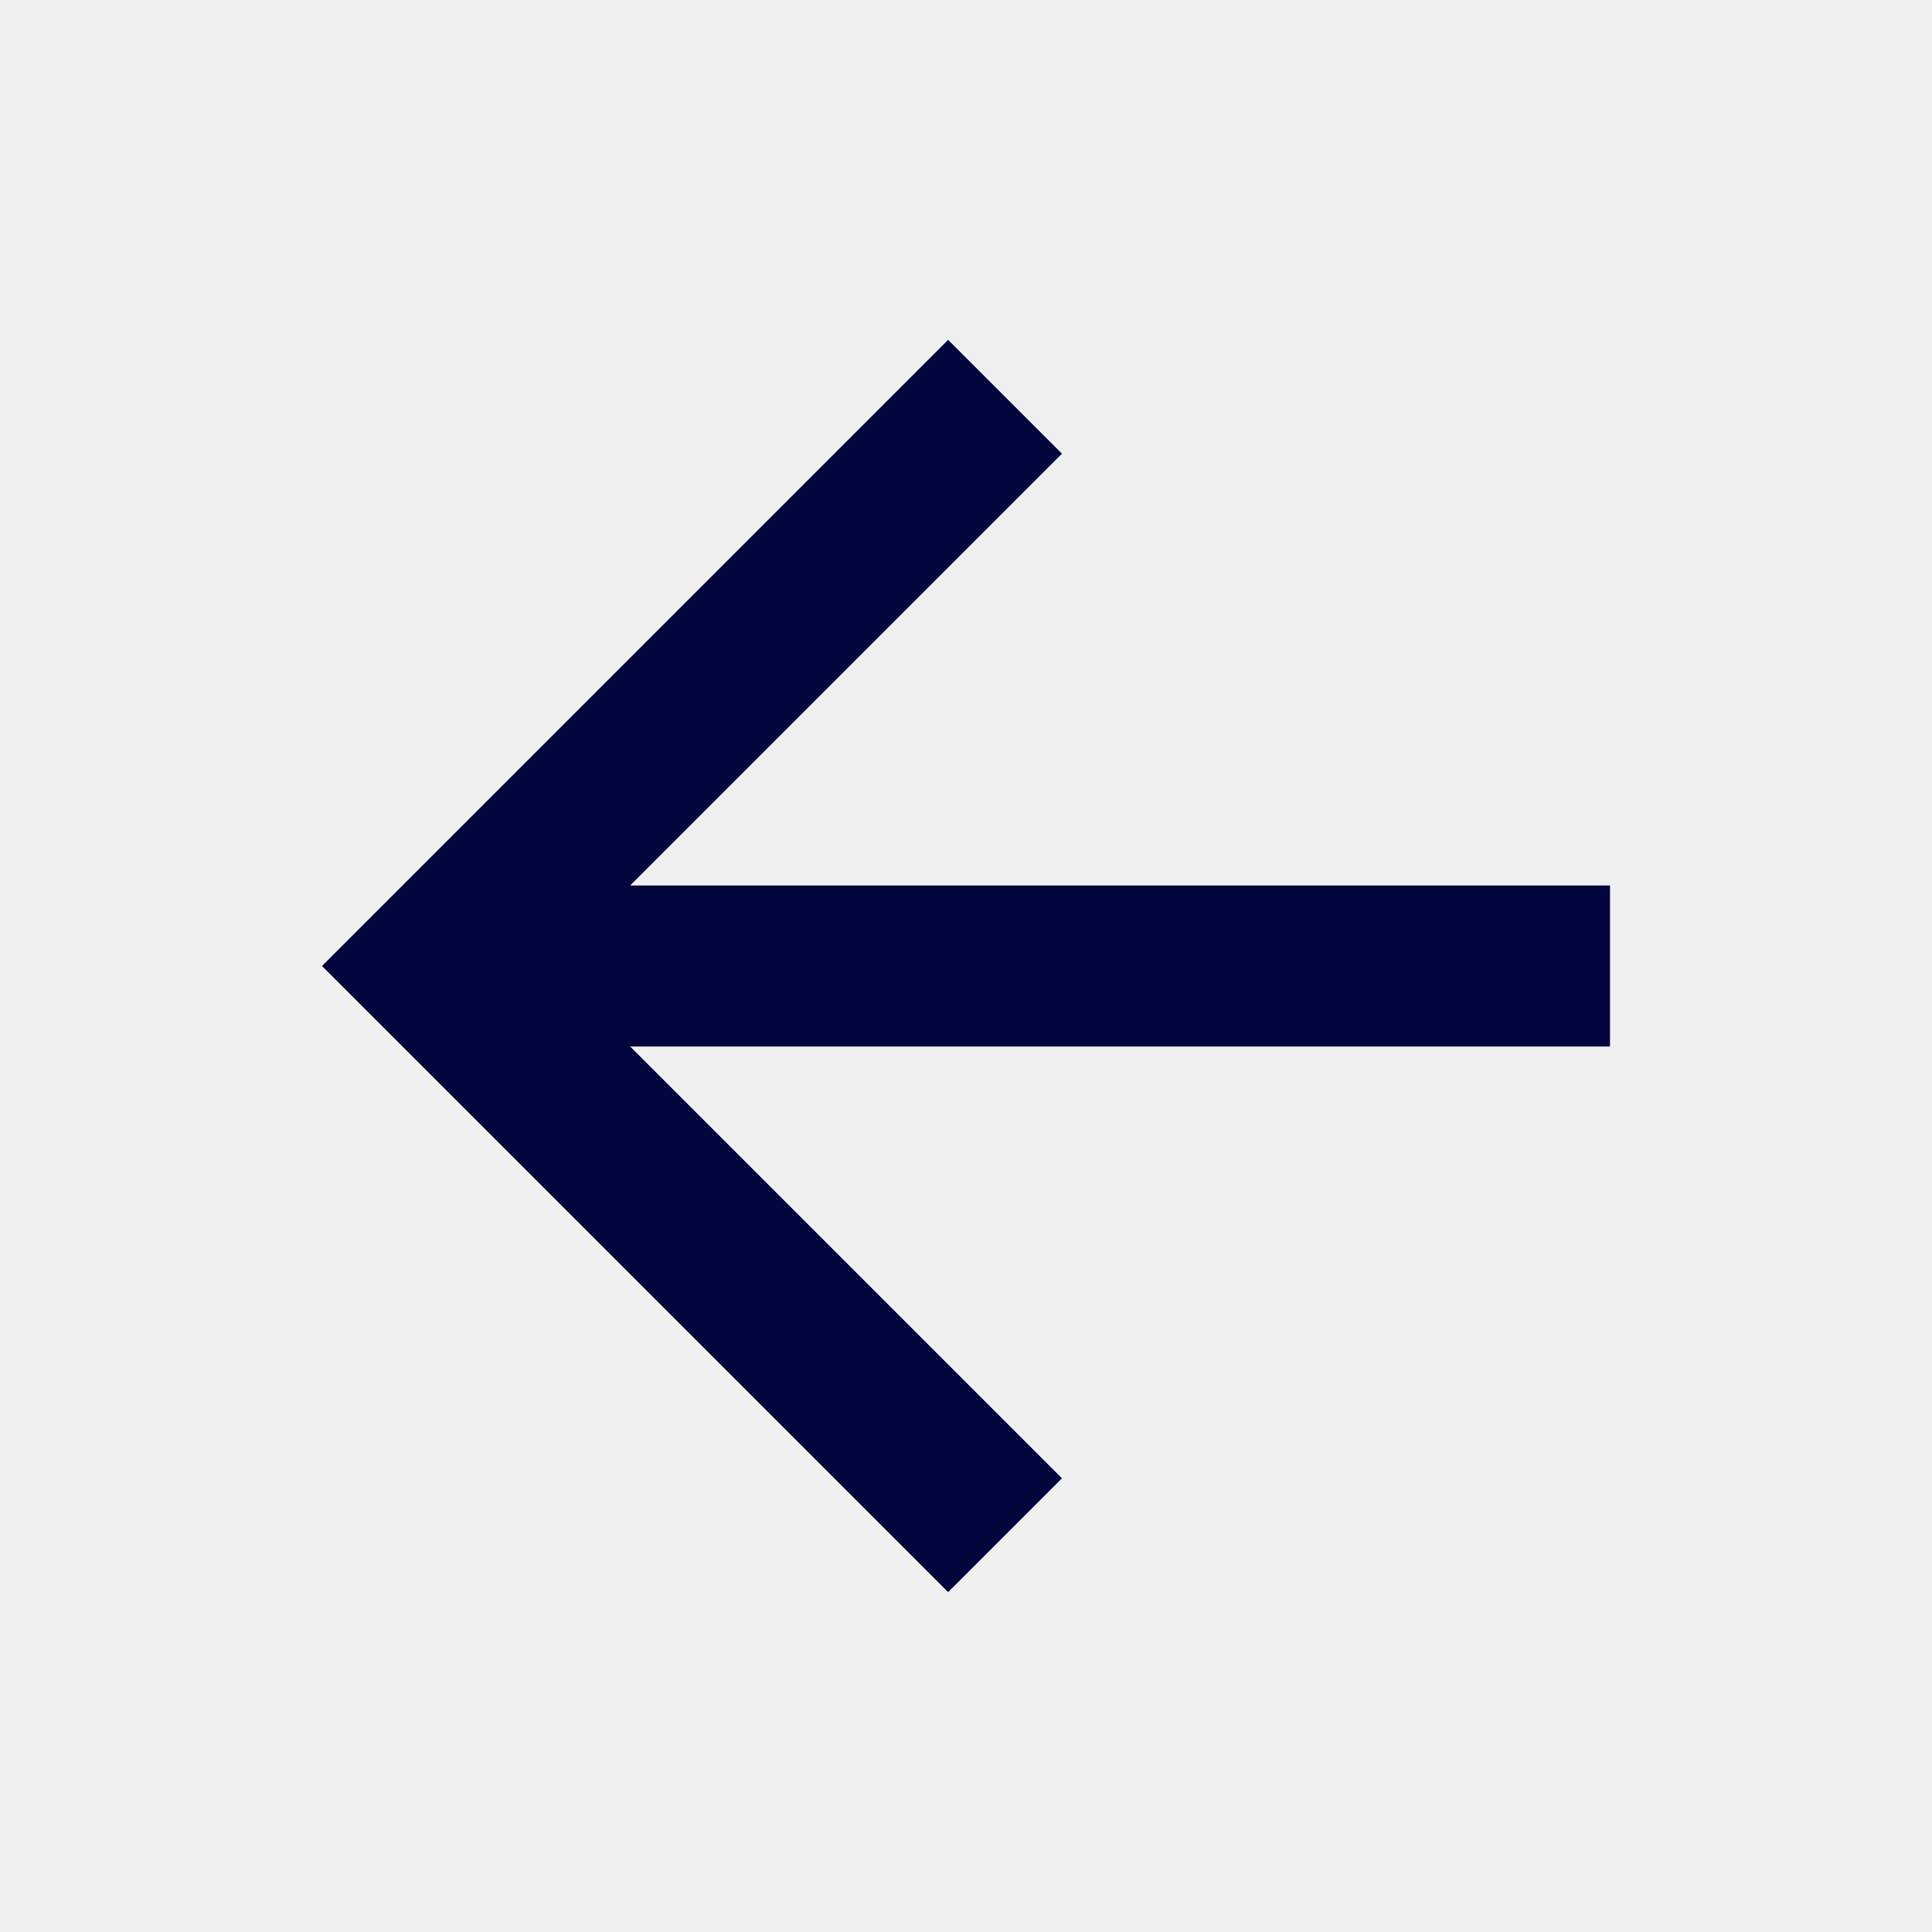
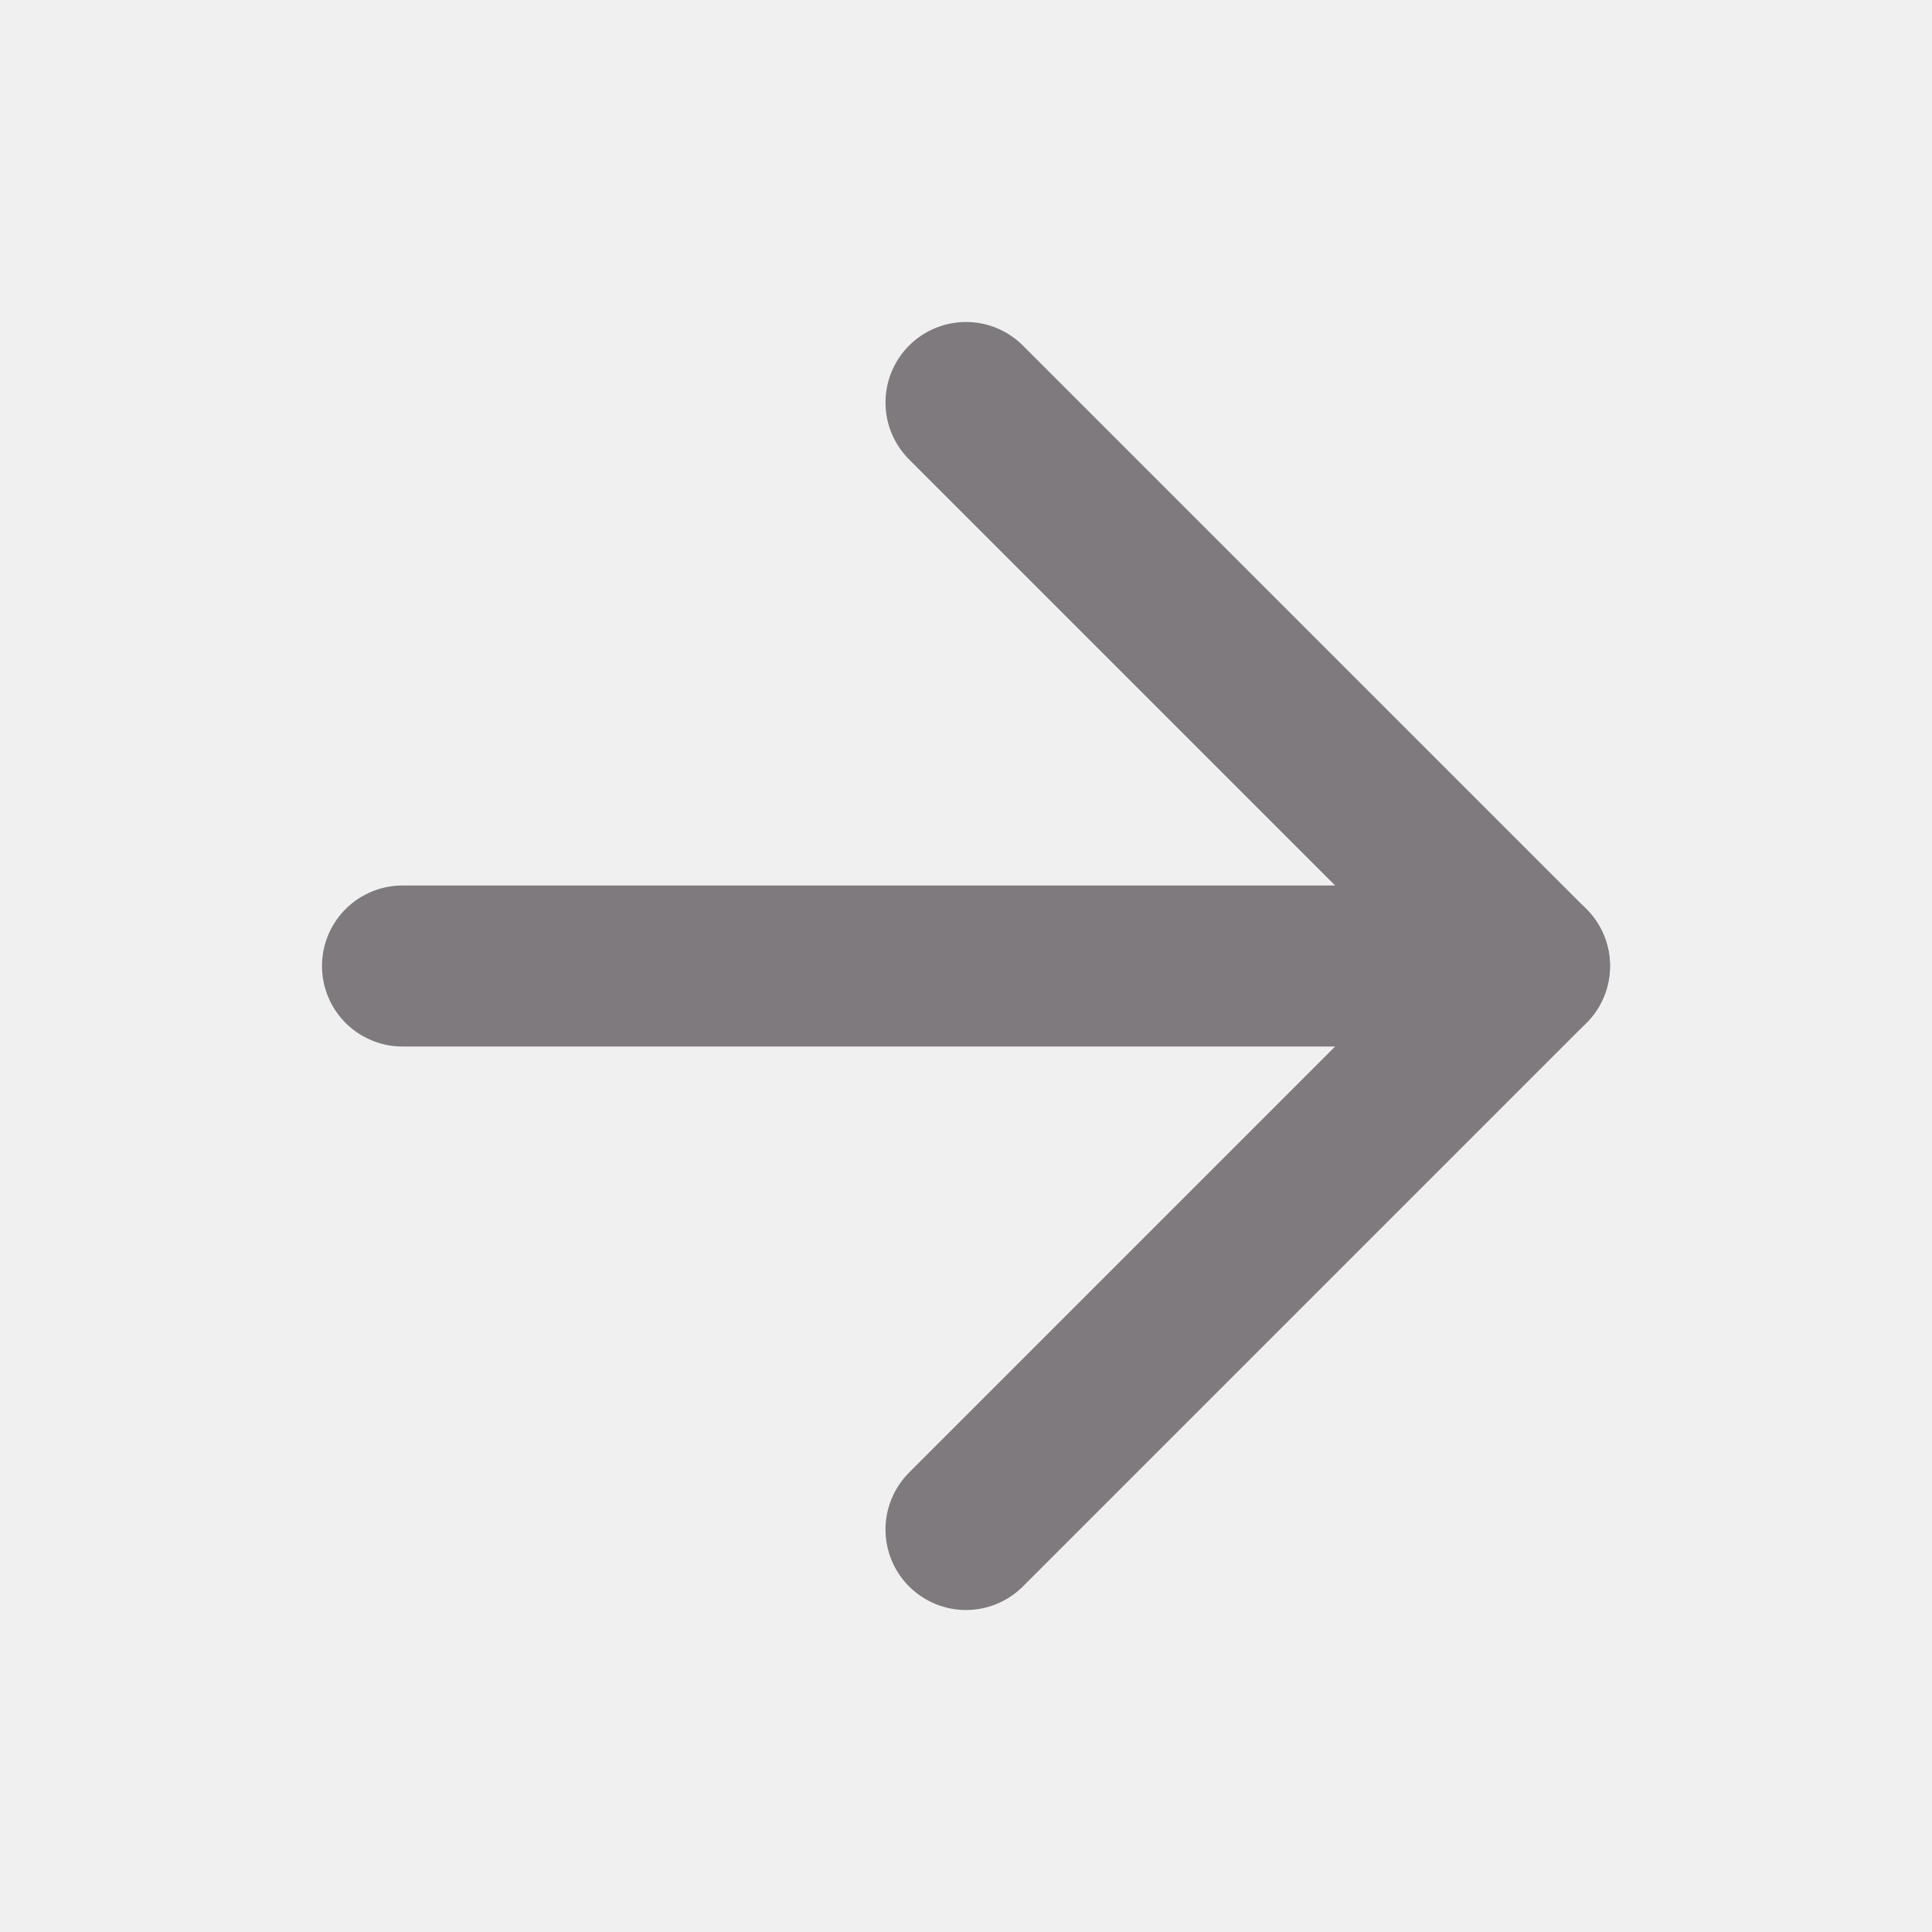
<svg xmlns="http://www.w3.org/2000/svg" width="24" height="24" viewBox="0 0 24 24" fill="none">
-   <g clip-path="url(#clip0_2_71)">
-     <path d="M7.828 11H20V13H7.828L13.192 18.364L11.778 19.778L4 12L11.778 4.222L13.192 5.636L7.828 11Z" fill="#03053D" />
-   </g>
-   <defs>
-     <clipPath id="clip0_2_71">
-       <rect width="24" height="24" fill="white" />
-     </clipPath>
-   </defs>
+   <path d="M5 12H19" stroke="#7E7A7D" stroke-width="2" stroke-linecap="round" stroke-linejoin="round" />
+   <path d="M12 5L19 12L12 19" stroke="#7E7A7D" stroke-width="2" stroke-linecap="round" stroke-linejoin="round" />
</svg>
